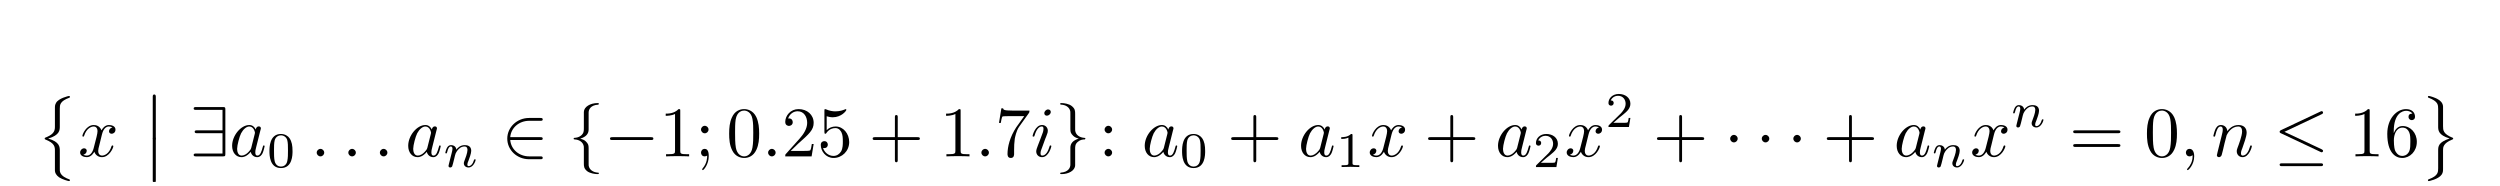
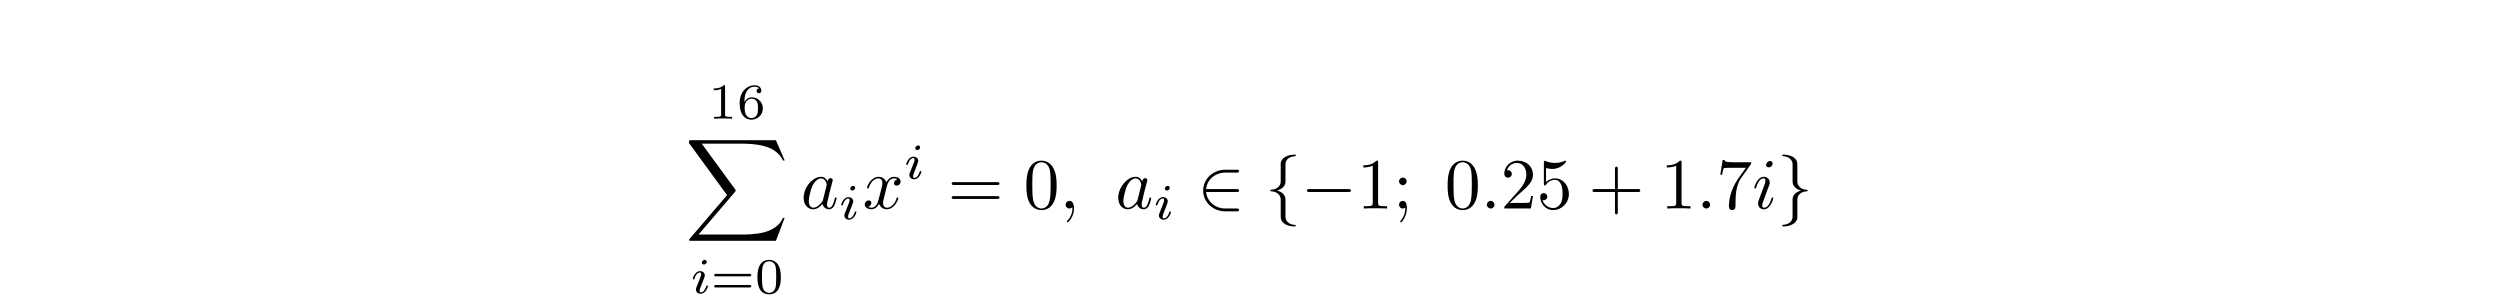
- <svg xmlns="http://www.w3.org/2000/svg" xmlns:xlink="http://www.w3.org/1999/xlink" width="343.711pt" height="25.504pt" viewBox="0 0 343.711 25.504">
+ <svg xmlns="http://www.w3.org/2000/svg" xmlns:xlink="http://www.w3.org/1999/xlink" width="343.711pt" height="41.654pt" viewBox="0 0 343.711 41.654">
  <defs>
    <g>
      <g id="glyph-0-0">
-         <path d="M 2.516 3.891 C 2.516 4.578 2.172 4.953 1.188 5.344 C 1.141 5.359 1.109 5.406 1.109 5.453 C 1.109 5.531 1.125 5.562 1.203 5.594 C 2.516 6.109 2.516 6.625 2.516 7.172 L 2.516 9.875 C 2.516 10.141 2.672 10.5 3.094 10.797 C 3.578 11.109 4.359 11.312 4.453 11.312 C 4.547 11.312 4.578 11.281 4.578 11.188 C 4.578 11.109 4.562 11.094 4.422 11.047 C 4.125 10.938 3.375 10.641 3.219 10.047 C 3.188 9.922 3.188 9.906 3.188 9.547 L 3.188 7.156 C 3.188 6.641 3.188 5.922 1.594 5.469 C 3.188 4.984 3.188 4.312 3.188 3.766 L 3.188 1.375 C 3.188 0.844 3.188 0.328 4.516 -0.156 C 4.578 -0.172 4.578 -0.25 4.578 -0.266 C 4.578 -0.359 4.547 -0.391 4.453 -0.391 C 4.391 -0.391 3.016 -0.078 2.672 0.562 C 2.516 0.859 2.516 0.953 2.516 1.375 Z M 2.516 3.891 " />
+         <path d="M 2.312 -4.406 C 2.312 -4.594 2.312 -4.594 2.109 -4.594 C 1.672 -4.156 1.031 -4.156 0.75 -4.156 L 0.75 -3.906 C 0.922 -3.906 1.375 -3.906 1.766 -4.094 L 1.766 -0.562 C 1.766 -0.344 1.766 -0.25 1.062 -0.25 L 0.797 -0.25 L 0.797 0 C 0.922 0 1.781 -0.031 2.031 -0.031 C 2.25 -0.031 3.125 0 3.281 0 L 3.281 -0.25 L 3.016 -0.25 C 2.312 -0.25 2.312 -0.344 2.312 -0.562 Z M 2.312 -4.406 " />
      </g>
      <g id="glyph-0-1">
-         <path d="M 1.422 5.703 C 1.422 5.859 1.422 6.062 1.625 6.062 C 1.844 6.062 1.844 5.875 1.844 5.703 L 1.844 0.156 C 1.844 0 1.844 -0.203 1.625 -0.203 C 1.422 -0.203 1.422 -0.016 1.422 0.156 Z M 1.422 5.703 " />
+         <path d="M 1.031 -2.266 C 1.031 -2.828 1.094 -3.344 1.344 -3.766 C 1.578 -4.141 1.953 -4.391 2.406 -4.391 C 2.609 -4.391 2.891 -4.344 3.031 -4.156 C 2.859 -4.141 2.703 -4.016 2.703 -3.828 C 2.703 -3.641 2.828 -3.5 3.031 -3.5 C 3.234 -3.5 3.359 -3.641 3.359 -3.828 C 3.359 -4.234 3.078 -4.594 2.391 -4.594 C 1.391 -4.594 0.375 -3.688 0.375 -2.188 C 0.375 -0.406 1.219 0.141 1.984 0.141 C 2.828 0.141 3.562 -0.5 3.562 -1.406 C 3.562 -2.297 2.859 -2.938 2.047 -2.938 C 1.5 -2.938 1.188 -2.578 1.031 -2.266 Z M 1.984 -0.078 C 1.641 -0.078 1.359 -0.281 1.219 -0.594 C 1.109 -0.797 1.062 -1.141 1.062 -1.562 C 1.062 -2.234 1.453 -2.75 2.016 -2.75 C 2.328 -2.75 2.547 -2.625 2.719 -2.375 C 2.891 -2.109 2.891 -1.812 2.891 -1.406 C 2.891 -1.016 2.891 -0.734 2.703 -0.453 C 2.547 -0.219 2.312 -0.078 1.984 -0.078 Z M 1.984 -0.078 " />
      </g>
      <g id="glyph-0-2">
-         <path d="M 3.188 7.031 C 3.188 6.703 3.188 6.109 4.438 5.609 C 4.562 5.562 4.578 5.562 4.578 5.453 C 4.578 5.438 4.578 5.375 4.516 5.359 C 3.188 4.828 3.188 4.312 3.188 3.75 L 3.188 1.062 C 3.172 0.531 2.734 0.219 2.578 0.125 C 2.156 -0.172 1.344 -0.391 1.234 -0.391 C 1.141 -0.391 1.109 -0.344 1.109 -0.266 C 1.109 -0.172 1.156 -0.156 1.219 -0.141 C 2.516 0.359 2.516 0.844 2.516 1.391 L 2.516 3.781 C 2.516 4.312 2.516 4.984 4.094 5.453 C 2.516 5.984 2.516 6.547 2.516 7.156 L 2.516 9.547 C 2.516 10.062 2.516 10.578 1.266 11.047 C 1.141 11.094 1.109 11.109 1.109 11.188 C 1.109 11.266 1.141 11.312 1.234 11.312 C 1.234 11.312 2.531 11.078 2.984 10.438 C 3.188 10.141 3.188 9.938 3.188 9.562 Z M 3.188 7.031 " />
+         <path d="M 5.312 -2.328 C 5.422 -2.328 5.578 -2.328 5.578 -2.5 C 5.578 -2.672 5.406 -2.672 5.328 -2.672 L 0.734 -2.672 C 0.656 -2.672 0.484 -2.672 0.484 -2.5 C 0.484 -2.328 0.641 -2.328 0.75 -2.328 Z M 5.328 -0.797 C 5.406 -0.797 5.578 -0.797 5.578 -0.969 C 5.578 -1.141 5.422 -1.141 5.312 -1.141 L 0.75 -1.141 C 0.641 -1.141 0.484 -1.141 0.484 -0.969 C 0.484 -0.797 0.656 -0.797 0.734 -0.797 Z M 5.328 -0.797 " />
+       </g>
+       <g id="glyph-0-3">
+         <path d="M 3.578 -2.203 C 3.578 -2.969 3.484 -3.516 3.156 -4 C 2.953 -4.312 2.516 -4.594 1.969 -4.594 C 0.359 -4.594 0.359 -2.703 0.359 -2.203 C 0.359 -1.703 0.359 0.141 1.969 0.141 C 3.578 0.141 3.578 -1.703 3.578 -2.203 Z M 1.969 -0.062 C 1.641 -0.062 1.219 -0.25 1.094 -0.812 C 0.984 -1.219 0.984 -1.781 0.984 -2.297 C 0.984 -2.797 0.984 -3.328 1.094 -3.703 C 1.234 -4.25 1.688 -4.406 1.969 -4.406 C 2.344 -4.406 2.703 -4.172 2.828 -3.766 C 2.938 -3.406 2.938 -2.906 2.938 -2.297 C 2.938 -1.781 2.938 -1.281 2.859 -0.844 C 2.719 -0.203 2.25 -0.062 1.969 -0.062 Z M 1.969 -0.062 " />
      </g>
      <g id="glyph-1-0">
-         <path d="M 3.266 -2.953 C 3.328 -3.203 3.547 -4.109 4.234 -4.109 C 4.281 -4.109 4.516 -4.109 4.719 -3.969 C 4.438 -3.922 4.25 -3.688 4.25 -3.453 C 4.25 -3.297 4.359 -3.109 4.625 -3.109 C 4.828 -3.109 5.141 -3.281 5.141 -3.672 C 5.141 -4.188 4.578 -4.312 4.234 -4.312 C 3.672 -4.312 3.328 -3.797 3.219 -3.578 C 2.969 -4.219 2.438 -4.312 2.156 -4.312 C 1.141 -4.312 0.594 -3.062 0.594 -2.812 C 0.594 -2.719 0.688 -2.719 0.703 -2.719 C 0.781 -2.719 0.812 -2.734 0.828 -2.828 C 1.156 -3.859 1.812 -4.109 2.141 -4.109 C 2.328 -4.109 2.672 -4.016 2.672 -3.453 C 2.672 -3.141 2.5 -2.484 2.141 -1.125 C 1.984 -0.516 1.641 -0.109 1.219 -0.109 C 1.156 -0.109 0.922 -0.109 0.719 -0.234 C 0.969 -0.281 1.188 -0.484 1.188 -0.766 C 1.188 -1.031 0.969 -1.109 0.828 -1.109 C 0.531 -1.109 0.281 -0.844 0.281 -0.531 C 0.281 -0.094 0.766 0.109 1.203 0.109 C 1.844 0.109 2.203 -0.578 2.234 -0.641 C 2.344 -0.281 2.703 0.109 3.281 0.109 C 4.281 0.109 4.844 -1.156 4.844 -1.391 C 4.844 -1.5 4.75 -1.5 4.734 -1.5 C 4.641 -1.5 4.625 -1.453 4.594 -1.391 C 4.281 -0.344 3.609 -0.109 3.297 -0.109 C 2.922 -0.109 2.766 -0.422 2.766 -0.75 C 2.766 -0.969 2.828 -1.188 2.938 -1.609 Z M 3.266 -2.953 " />
-       </g>
-       <g id="glyph-1-1">
-         <path d="M 3.641 -3.688 C 3.469 -4.047 3.188 -4.312 2.75 -4.312 C 1.609 -4.312 0.391 -2.875 0.391 -1.453 C 0.391 -0.531 0.922 0.109 1.688 0.109 C 1.891 0.109 2.375 0.062 2.953 -0.625 C 3.031 -0.219 3.375 0.109 3.844 0.109 C 4.188 0.109 4.422 -0.125 4.578 -0.438 C 4.734 -0.781 4.859 -1.375 4.859 -1.391 C 4.859 -1.5 4.781 -1.5 4.75 -1.5 C 4.656 -1.5 4.641 -1.453 4.609 -1.312 C 4.438 -0.688 4.266 -0.109 3.875 -0.109 C 3.609 -0.109 3.578 -0.359 3.578 -0.562 C 3.578 -0.766 3.594 -0.844 3.703 -1.281 C 3.812 -1.688 3.828 -1.781 3.922 -2.156 L 4.266 -3.531 C 4.344 -3.797 4.344 -3.812 4.344 -3.859 C 4.344 -4.031 4.219 -4.125 4.047 -4.125 C 3.812 -4.125 3.672 -3.906 3.641 -3.688 Z M 3.016 -1.156 C 2.953 -0.984 2.953 -0.969 2.812 -0.797 C 2.391 -0.266 1.984 -0.109 1.703 -0.109 C 1.219 -0.109 1.078 -0.641 1.078 -1.031 C 1.078 -1.516 1.391 -2.719 1.625 -3.172 C 1.922 -3.734 2.359 -4.109 2.75 -4.109 C 3.391 -4.109 3.531 -3.297 3.531 -3.25 C 3.531 -3.188 3.5 -3.125 3.5 -3.078 Z M 3.016 -1.156 " />
-       </g>
-       <g id="glyph-1-2">
-         <path d="M 1.875 -0.516 C 1.875 -0.797 1.641 -1.031 1.359 -1.031 C 1.078 -1.031 0.844 -0.797 0.844 -0.516 C 0.844 -0.234 1.078 0 1.359 0 C 1.641 0 1.875 -0.234 1.875 -0.516 Z M 1.875 -0.516 " />
-       </g>
-       <g id="glyph-1-3">
-         <path d="M 2.781 -6.109 C 2.781 -6.297 2.641 -6.453 2.406 -6.453 C 2.156 -6.453 1.891 -6.203 1.891 -5.938 C 1.891 -5.75 2.016 -5.594 2.25 -5.594 C 2.484 -5.594 2.781 -5.812 2.781 -6.109 Z M 2.031 -2.438 C 2.156 -2.719 2.156 -2.734 2.25 -3 C 2.328 -3.188 2.375 -3.328 2.375 -3.516 C 2.375 -3.953 2.062 -4.312 1.578 -4.312 C 0.656 -4.312 0.281 -2.906 0.281 -2.812 C 0.281 -2.719 0.375 -2.719 0.406 -2.719 C 0.5 -2.719 0.516 -2.734 0.562 -2.891 C 0.828 -3.812 1.219 -4.109 1.547 -4.109 C 1.625 -4.109 1.781 -4.109 1.781 -3.797 C 1.781 -3.578 1.719 -3.375 1.688 -3.281 C 1.609 -3.031 1.156 -1.891 1 -1.469 C 0.906 -1.219 0.781 -0.906 0.781 -0.688 C 0.781 -0.234 1.109 0.109 1.578 0.109 C 2.5 0.109 2.859 -1.312 2.859 -1.391 C 2.859 -1.5 2.781 -1.5 2.75 -1.5 C 2.641 -1.5 2.641 -1.469 2.594 -1.312 C 2.422 -0.703 2.094 -0.109 1.609 -0.109 C 1.438 -0.109 1.375 -0.203 1.375 -0.438 C 1.375 -0.672 1.422 -0.812 1.656 -1.406 Z M 2.031 -2.438 " />
-       </g>
-       <g id="glyph-1-4">
-         <path d="M 1.984 -0.016 C 1.984 -0.656 1.734 -1.031 1.359 -1.031 C 1.031 -1.031 0.844 -0.797 0.844 -0.516 C 0.844 -0.25 1.031 0 1.359 0 C 1.469 0 1.609 -0.047 1.703 -0.125 C 1.734 -0.141 1.734 -0.156 1.75 -0.156 C 1.766 -0.156 1.766 -0.141 1.766 -0.016 C 1.766 0.719 1.422 1.297 1.109 1.625 C 1 1.734 1 1.75 1 1.781 C 1 1.844 1.047 1.891 1.094 1.891 C 1.203 1.891 1.984 1.141 1.984 -0.016 Z M 1.984 -0.016 " />
-       </g>
-       <g id="glyph-1-5">
-         <path d="M 0.859 -0.578 C 0.828 -0.438 0.766 -0.203 0.766 -0.156 C 0.766 0.016 0.906 0.109 1.062 0.109 C 1.172 0.109 1.344 0.031 1.422 -0.172 C 1.422 -0.188 1.547 -0.641 1.609 -0.891 L 1.812 -1.766 C 1.875 -1.984 1.938 -2.203 1.984 -2.422 C 2.016 -2.594 2.094 -2.875 2.109 -2.906 C 2.25 -3.219 2.781 -4.109 3.703 -4.109 C 4.141 -4.109 4.234 -3.734 4.234 -3.422 C 4.234 -2.812 3.75 -1.562 3.594 -1.141 C 3.5 -0.922 3.5 -0.797 3.5 -0.688 C 3.5 -0.234 3.844 0.109 4.297 0.109 C 5.219 0.109 5.578 -1.312 5.578 -1.391 C 5.578 -1.5 5.484 -1.5 5.453 -1.5 C 5.359 -1.5 5.359 -1.469 5.312 -1.312 C 5.125 -0.656 4.797 -0.109 4.312 -0.109 C 4.156 -0.109 4.078 -0.203 4.078 -0.438 C 4.078 -0.672 4.172 -0.906 4.266 -1.125 C 4.438 -1.641 4.859 -2.719 4.859 -3.266 C 4.859 -3.922 4.438 -4.312 3.734 -4.312 C 2.859 -4.312 2.375 -3.688 2.203 -3.469 C 2.156 -4.016 1.766 -4.312 1.312 -4.312 C 0.859 -4.312 0.672 -3.938 0.578 -3.766 C 0.422 -3.422 0.281 -2.859 0.281 -2.812 C 0.281 -2.719 0.375 -2.719 0.406 -2.719 C 0.5 -2.719 0.516 -2.719 0.562 -2.938 C 0.734 -3.641 0.922 -4.109 1.281 -4.109 C 1.469 -4.109 1.578 -3.969 1.578 -3.656 C 1.578 -3.453 1.547 -3.344 1.422 -2.828 Z M 0.859 -0.578 " />
+         <path d="M 12.5 13.828 L 13.703 10.672 L 13.453 10.672 C 13.062 11.688 12.016 12.359 10.875 12.656 C 10.672 12.703 9.703 12.969 7.812 12.969 L 1.859 12.969 L 6.891 7.078 C 6.953 6.984 6.969 6.969 6.969 6.906 C 6.969 6.891 6.969 6.859 6.906 6.766 L 2.297 0.469 L 7.719 0.469 C 9.031 0.469 9.938 0.609 10.016 0.625 C 10.562 0.719 11.422 0.875 12.203 1.375 C 12.438 1.531 13.109 1.969 13.453 2.781 L 13.703 2.781 L 12.5 0 L 0.828 0 C 0.609 0 0.594 0.016 0.562 0.062 C 0.547 0.094 0.547 0.281 0.547 0.391 L 5.781 7.547 L 0.656 13.531 C 0.562 13.656 0.562 13.703 0.562 13.719 C 0.562 13.828 0.656 13.828 0.828 13.828 Z M 12.5 13.828 " />
      </g>
      <g id="glyph-2-0">
-         <path d="M 4.891 -6.422 C 4.891 -6.75 4.859 -6.781 4.547 -6.781 L 0.875 -6.781 C 0.719 -6.781 0.531 -6.781 0.531 -6.578 C 0.531 -6.391 0.719 -6.391 0.875 -6.391 L 4.5 -6.391 L 4.5 -3.578 L 1.016 -3.578 C 0.844 -3.578 0.672 -3.578 0.672 -3.391 C 0.672 -3.188 0.844 -3.188 1.016 -3.188 L 4.5 -3.188 L 4.5 -0.391 L 0.875 -0.391 C 0.719 -0.391 0.531 -0.391 0.531 -0.203 C 0.531 0 0.719 0 0.875 0 L 4.547 0 C 4.859 0 4.891 -0.031 4.891 -0.359 Z M 4.891 -6.422 " />
-       </g>
-       <g id="glyph-2-1">
-         <path d="M 5.359 -2.25 C 5.516 -2.25 5.688 -2.25 5.688 -2.438 C 5.688 -2.641 5.516 -2.641 5.359 -2.641 L 1.219 -2.641 C 1.328 -3.953 2.453 -4.891 3.828 -4.891 L 5.359 -4.891 C 5.516 -4.891 5.688 -4.891 5.688 -5.078 C 5.688 -5.281 5.516 -5.281 5.359 -5.281 L 3.812 -5.281 C 2.141 -5.281 0.812 -4 0.812 -2.438 C 0.812 -0.875 2.141 0.391 3.812 0.391 L 5.359 0.391 C 5.516 0.391 5.688 0.391 5.688 0.203 C 5.688 0 5.516 0 5.359 0 L 3.828 0 C 2.453 0 1.328 -0.938 1.219 -2.25 Z M 5.359 -2.25 " />
-       </g>
-       <g id="glyph-2-2">
-         <path d="M 2.766 -6.031 C 2.766 -6.422 3.016 -7.047 4.078 -7.109 C 4.125 -7.125 4.172 -7.156 4.172 -7.219 C 4.172 -7.328 4.094 -7.328 3.984 -7.328 C 3.016 -7.328 2.125 -6.828 2.109 -6.109 L 2.109 -3.875 C 2.109 -3.5 2.109 -3.188 1.719 -2.859 C 1.375 -2.578 1 -2.562 0.797 -2.547 C 0.75 -2.547 0.703 -2.5 0.703 -2.438 C 0.703 -2.344 0.766 -2.344 0.859 -2.328 C 1.5 -2.297 1.969 -1.938 2.078 -1.469 C 2.109 -1.359 2.109 -1.344 2.109 -0.984 L 2.109 0.953 C 2.109 1.359 2.109 1.672 2.578 2.047 C 2.953 2.328 3.609 2.438 3.984 2.438 C 4.094 2.438 4.172 2.438 4.172 2.328 C 4.172 2.234 4.109 2.234 4.016 2.234 C 3.406 2.188 2.922 1.875 2.797 1.375 C 2.766 1.297 2.766 1.266 2.766 0.922 L 2.766 -1.141 C 2.766 -1.578 2.688 -1.75 2.375 -2.062 C 2.172 -2.266 1.891 -2.359 1.609 -2.438 C 2.406 -2.672 2.766 -3.109 2.766 -3.688 Z M 2.766 -6.031 " />
-       </g>
-       <g id="glyph-2-3">
-         <path d="M 6.438 -2.25 C 6.609 -2.25 6.781 -2.25 6.781 -2.438 C 6.781 -2.641 6.609 -2.641 6.438 -2.641 L 1.156 -2.641 C 0.984 -2.641 0.812 -2.641 0.812 -2.438 C 0.812 -2.25 0.984 -2.25 1.156 -2.25 Z M 6.438 -2.25 " />
-       </g>
-       <g id="glyph-2-4">
-         <path d="M 2.109 1.141 C 2.109 1.531 1.859 2.156 0.797 2.234 C 0.75 2.234 0.703 2.281 0.703 2.328 C 0.703 2.438 0.812 2.438 0.906 2.438 C 1.844 2.438 2.75 1.969 2.766 1.219 L 2.766 -1 C 2.766 -1.391 2.766 -1.703 3.156 -2.016 C 3.5 -2.312 3.875 -2.328 4.078 -2.328 C 4.125 -2.344 4.172 -2.391 4.172 -2.438 C 4.172 -2.547 4.109 -2.547 4.016 -2.547 C 3.375 -2.594 2.906 -2.938 2.797 -3.422 C 2.766 -3.531 2.766 -3.547 2.766 -3.891 L 2.766 -5.828 C 2.766 -6.234 2.766 -6.547 2.297 -6.922 C 1.906 -7.234 1.234 -7.328 0.906 -7.328 C 0.812 -7.328 0.703 -7.328 0.703 -7.219 C 0.703 -7.125 0.766 -7.125 0.859 -7.109 C 1.469 -7.078 1.953 -6.766 2.078 -6.266 C 2.109 -6.172 2.109 -6.156 2.109 -5.797 L 2.109 -3.75 C 2.109 -3.297 2.188 -3.141 2.5 -2.828 C 2.703 -2.625 2.984 -2.516 3.266 -2.438 C 2.469 -2.219 2.109 -1.766 2.109 -1.203 Z M 2.109 1.141 " />
-       </g>
-       <g id="glyph-2-5">
-         <path d="M 1.875 -2.438 C 1.875 -2.719 1.641 -2.953 1.359 -2.953 C 1.078 -2.953 0.844 -2.719 0.844 -2.438 C 0.844 -2.156 1.078 -1.922 1.359 -1.922 C 1.641 -1.922 1.875 -2.156 1.875 -2.438 Z M 1.875 -2.438 " />
-       </g>
-       <g id="glyph-2-6">
-         <path d="M 6.594 -5.797 C 6.703 -5.844 6.781 -5.906 6.781 -6.016 C 6.781 -6.125 6.703 -6.219 6.578 -6.219 C 6.531 -6.219 6.453 -6.172 6.406 -6.156 L 1 -3.609 C 0.844 -3.531 0.812 -3.453 0.812 -3.375 C 0.812 -3.297 0.875 -3.219 1 -3.172 L 6.406 -0.625 C 6.531 -0.562 6.547 -0.562 6.578 -0.562 C 6.688 -0.562 6.781 -0.641 6.781 -0.75 C 6.781 -0.844 6.734 -0.906 6.578 -0.984 L 1.469 -3.375 Z M 6.438 1.344 C 6.609 1.344 6.781 1.344 6.781 1.141 C 6.781 0.953 6.578 0.953 6.422 0.953 L 1.156 0.953 C 1.016 0.953 0.812 0.953 0.812 1.141 C 0.812 1.344 0.984 1.344 1.156 1.344 Z M 6.438 1.344 " />
+         <path d="M 2.25 -4.328 C 2.25 -4.438 2.156 -4.594 1.969 -4.594 C 1.781 -4.594 1.578 -4.406 1.578 -4.203 C 1.578 -4.094 1.672 -3.953 1.859 -3.953 C 2.062 -3.953 2.25 -4.141 2.25 -4.328 Z M 0.828 -0.812 C 0.797 -0.719 0.766 -0.641 0.766 -0.516 C 0.766 -0.188 1.047 0.062 1.422 0.062 C 2.125 0.062 2.422 -0.891 2.422 -0.984 C 2.422 -1.078 2.328 -1.078 2.312 -1.078 C 2.219 -1.078 2.203 -1.031 2.188 -0.969 C 2.016 -0.406 1.719 -0.125 1.453 -0.125 C 1.312 -0.125 1.281 -0.219 1.281 -0.359 C 1.281 -0.531 1.328 -0.656 1.391 -0.812 C 1.453 -1 1.531 -1.188 1.609 -1.359 C 1.672 -1.531 1.922 -2.156 1.938 -2.25 C 1.969 -2.312 1.984 -2.391 1.984 -2.469 C 1.984 -2.797 1.703 -3.047 1.328 -3.047 C 0.641 -3.047 0.328 -2.109 0.328 -2 C 0.328 -1.906 0.422 -1.906 0.438 -1.906 C 0.547 -1.906 0.547 -1.938 0.562 -2.016 C 0.75 -2.609 1.047 -2.859 1.312 -2.859 C 1.422 -2.859 1.484 -2.797 1.484 -2.609 C 1.484 -2.453 1.438 -2.359 1.266 -1.922 Z M 0.828 -0.812 " />
      </g>
      <g id="glyph-3-0">
-         <path d="M 3.531 -2.188 C 3.531 -2.938 3.438 -3.484 3.125 -3.953 C 2.922 -4.266 2.484 -4.547 1.938 -4.547 C 0.359 -4.547 0.359 -2.672 0.359 -2.188 C 0.359 -1.688 0.359 0.141 1.938 0.141 C 3.531 0.141 3.531 -1.688 3.531 -2.188 Z M 1.938 -0.062 C 1.625 -0.062 1.219 -0.234 1.078 -0.797 C 0.984 -1.203 0.984 -1.766 0.984 -2.266 C 0.984 -2.766 0.984 -3.297 1.078 -3.672 C 1.219 -4.203 1.656 -4.359 1.938 -4.359 C 2.312 -4.359 2.672 -4.125 2.797 -3.734 C 2.906 -3.359 2.906 -2.875 2.906 -2.266 C 2.906 -1.766 2.906 -1.266 2.812 -0.828 C 2.688 -0.203 2.219 -0.062 1.938 -0.062 Z M 1.938 -0.062 " />
+         <path d="M 3.688 -3.734 C 3.5 -4.094 3.219 -4.359 2.781 -4.359 C 1.625 -4.359 0.391 -2.906 0.391 -1.469 C 0.391 -0.547 0.938 0.109 1.703 0.109 C 1.906 0.109 2.406 0.062 2.984 -0.625 C 3.078 -0.219 3.422 0.109 3.891 0.109 C 4.234 0.109 4.469 -0.125 4.625 -0.438 C 4.797 -0.797 4.922 -1.391 4.922 -1.406 C 4.922 -1.516 4.828 -1.516 4.797 -1.516 C 4.703 -1.516 4.688 -1.469 4.656 -1.328 C 4.5 -0.688 4.312 -0.109 3.906 -0.109 C 3.641 -0.109 3.609 -0.359 3.609 -0.562 C 3.609 -0.781 3.641 -0.859 3.75 -1.297 C 3.844 -1.703 3.875 -1.812 3.953 -2.188 L 4.312 -3.562 C 4.391 -3.844 4.391 -3.859 4.391 -3.906 C 4.391 -4.062 4.266 -4.172 4.094 -4.172 C 3.859 -4.172 3.719 -3.953 3.688 -3.734 Z M 3.047 -1.172 C 2.984 -1 2.984 -0.984 2.844 -0.812 C 2.406 -0.266 2 -0.109 1.734 -0.109 C 1.234 -0.109 1.094 -0.656 1.094 -1.031 C 1.094 -1.531 1.406 -2.75 1.641 -3.203 C 1.953 -3.781 2.391 -4.141 2.781 -4.141 C 3.422 -4.141 3.562 -3.344 3.562 -3.281 C 3.562 -3.219 3.547 -3.156 3.531 -3.109 Z M 3.047 -1.172 " />
      </g>
      <g id="glyph-3-1">
-         <path d="M 2.297 -4.359 C 2.297 -4.531 2.281 -4.547 2.094 -4.547 C 1.656 -4.109 1.031 -4.109 0.75 -4.109 L 0.75 -3.859 C 0.906 -3.859 1.359 -3.859 1.734 -4.047 L 1.734 -0.562 C 1.734 -0.328 1.734 -0.25 1.047 -0.25 L 0.797 -0.25 L 0.797 0 C 0.922 0 1.766 -0.031 2.016 -0.031 C 2.219 -0.031 3.094 0 3.234 0 L 3.234 -0.25 L 2.984 -0.25 C 2.297 -0.25 2.297 -0.328 2.297 -0.562 Z M 2.297 -4.359 " />
+         <path d="M 3.297 -2.984 C 3.359 -3.234 3.578 -4.141 4.281 -4.141 C 4.328 -4.141 4.562 -4.141 4.766 -4.016 C 4.5 -3.969 4.297 -3.719 4.297 -3.484 C 4.297 -3.328 4.406 -3.141 4.672 -3.141 C 4.891 -3.141 5.203 -3.312 5.203 -3.719 C 5.203 -4.219 4.625 -4.359 4.281 -4.359 C 3.719 -4.359 3.375 -3.844 3.25 -3.609 C 3 -4.266 2.469 -4.359 2.188 -4.359 C 1.156 -4.359 0.594 -3.094 0.594 -2.844 C 0.594 -2.75 0.688 -2.75 0.719 -2.75 C 0.797 -2.75 0.812 -2.766 0.844 -2.859 C 1.172 -3.906 1.828 -4.141 2.156 -4.141 C 2.344 -4.141 2.703 -4.062 2.703 -3.484 C 2.703 -3.188 2.531 -2.516 2.156 -1.141 C 2 -0.516 1.656 -0.109 1.219 -0.109 C 1.172 -0.109 0.938 -0.109 0.734 -0.234 C 0.984 -0.281 1.188 -0.5 1.188 -0.766 C 1.188 -1.031 0.984 -1.109 0.828 -1.109 C 0.531 -1.109 0.281 -0.859 0.281 -0.547 C 0.281 -0.094 0.781 0.109 1.219 0.109 C 1.859 0.109 2.219 -0.578 2.25 -0.641 C 2.375 -0.281 2.719 0.109 3.312 0.109 C 4.328 0.109 4.891 -1.172 4.891 -1.406 C 4.891 -1.516 4.812 -1.516 4.781 -1.516 C 4.688 -1.516 4.672 -1.469 4.656 -1.406 C 4.328 -0.344 3.656 -0.109 3.344 -0.109 C 2.953 -0.109 2.797 -0.422 2.797 -0.766 C 2.797 -0.984 2.859 -1.188 2.969 -1.625 Z M 3.297 -2.984 " />
      </g>
      <g id="glyph-3-2">
-         <path d="M 3.453 -1.25 L 3.219 -1.25 C 3.203 -1.094 3.141 -0.688 3.047 -0.625 C 2.984 -0.578 2.469 -0.578 2.375 -0.578 L 1.109 -0.578 C 1.828 -1.219 2.062 -1.406 2.484 -1.734 C 2.984 -2.141 3.453 -2.562 3.453 -3.203 C 3.453 -4.031 2.734 -4.547 1.859 -4.547 C 1 -4.547 0.438 -3.953 0.438 -3.312 C 0.438 -2.969 0.719 -2.938 0.797 -2.938 C 0.953 -2.938 1.156 -3.047 1.156 -3.297 C 1.156 -3.422 1.109 -3.656 0.75 -3.656 C 0.969 -4.141 1.438 -4.297 1.75 -4.297 C 2.438 -4.297 2.797 -3.766 2.797 -3.203 C 2.797 -2.609 2.375 -2.141 2.156 -1.891 L 0.5 -0.266 C 0.438 -0.203 0.438 -0.188 0.438 0 L 3.25 0 Z M 3.453 -1.25 " />
+         <path d="M 2 -0.016 C 2 -0.656 1.75 -1.047 1.375 -1.047 C 1.047 -1.047 0.844 -0.797 0.844 -0.516 C 0.844 -0.25 1.047 0 1.375 0 C 1.484 0 1.625 -0.047 1.719 -0.125 C 1.75 -0.141 1.75 -0.156 1.766 -0.156 C 1.781 -0.156 1.781 -0.141 1.781 -0.016 C 1.781 0.719 1.438 1.312 1.109 1.641 C 1 1.75 1 1.766 1 1.797 C 1 1.859 1.062 1.906 1.109 1.906 C 1.219 1.906 2 1.141 2 -0.016 Z M 2 -0.016 " />
+       </g>
+       <g id="glyph-3-3">
+         <path d="M 1.891 -0.516 C 1.891 -0.812 1.656 -1.047 1.375 -1.047 C 1.094 -1.047 0.844 -0.812 0.844 -0.516 C 0.844 -0.234 1.094 0 1.375 0 C 1.656 0 1.891 -0.234 1.891 -0.516 Z M 1.891 -0.516 " />
+       </g>
+       <g id="glyph-3-4">
+         <path d="M 2.797 -6.172 C 2.797 -6.375 2.672 -6.531 2.438 -6.531 C 2.172 -6.531 1.906 -6.266 1.906 -6 C 1.906 -5.812 2.047 -5.656 2.281 -5.656 C 2.516 -5.656 2.797 -5.875 2.797 -6.172 Z M 2.047 -2.453 C 2.172 -2.75 2.172 -2.766 2.266 -3.031 C 2.344 -3.234 2.406 -3.375 2.406 -3.562 C 2.406 -4 2.078 -4.359 1.594 -4.359 C 0.656 -4.359 0.281 -2.938 0.281 -2.844 C 0.281 -2.75 0.391 -2.75 0.406 -2.75 C 0.5 -2.75 0.516 -2.766 0.562 -2.922 C 0.828 -3.844 1.219 -4.141 1.562 -4.141 C 1.641 -4.141 1.812 -4.141 1.812 -3.828 C 1.812 -3.625 1.734 -3.422 1.703 -3.312 C 1.625 -3.062 1.172 -1.922 1.016 -1.484 C 0.922 -1.234 0.797 -0.906 0.797 -0.703 C 0.797 -0.234 1.125 0.109 1.594 0.109 C 2.531 0.109 2.891 -1.328 2.891 -1.406 C 2.891 -1.516 2.797 -1.516 2.781 -1.516 C 2.672 -1.516 2.672 -1.484 2.625 -1.328 C 2.453 -0.719 2.125 -0.109 1.625 -0.109 C 1.453 -0.109 1.375 -0.203 1.375 -0.438 C 1.375 -0.688 1.438 -0.812 1.672 -1.422 Z M 2.047 -2.453 " />
      </g>
      <g id="glyph-4-0">
-         <path d="M 0.828 -0.438 C 0.812 -0.344 0.766 -0.172 0.766 -0.156 C 0.766 0 0.891 0.062 1 0.062 C 1.125 0.062 1.234 -0.016 1.266 -0.078 C 1.297 -0.141 1.359 -0.359 1.391 -0.5 C 1.422 -0.641 1.5 -0.953 1.547 -1.125 C 1.578 -1.266 1.625 -1.422 1.656 -1.578 C 1.734 -1.859 1.75 -1.922 1.938 -2.203 C 2.141 -2.469 2.453 -2.828 2.969 -2.828 C 3.359 -2.828 3.375 -2.484 3.375 -2.344 C 3.375 -1.938 3.078 -1.172 2.969 -0.891 C 2.891 -0.703 2.875 -0.641 2.875 -0.516 C 2.875 -0.156 3.172 0.062 3.516 0.062 C 4.203 0.062 4.5 -0.875 4.5 -0.984 C 4.5 -1.062 4.422 -1.062 4.391 -1.062 C 4.297 -1.062 4.297 -1.031 4.266 -0.953 C 4.109 -0.406 3.812 -0.125 3.531 -0.125 C 3.391 -0.125 3.359 -0.219 3.359 -0.359 C 3.359 -0.516 3.406 -0.609 3.531 -0.922 C 3.609 -1.125 3.891 -1.859 3.891 -2.234 C 3.891 -2.906 3.359 -3.016 3 -3.016 C 2.422 -3.016 2.047 -2.672 1.844 -2.391 C 1.797 -2.875 1.391 -3.016 1.109 -3.016 C 0.812 -3.016 0.656 -2.812 0.562 -2.656 C 0.422 -2.391 0.328 -2 0.328 -1.969 C 0.328 -1.875 0.422 -1.875 0.438 -1.875 C 0.531 -1.875 0.547 -1.906 0.594 -2.094 C 0.688 -2.484 0.828 -2.828 1.094 -2.828 C 1.266 -2.828 1.312 -2.672 1.312 -2.484 C 1.312 -2.359 1.25 -2.109 1.203 -1.922 C 1.156 -1.734 1.094 -1.453 1.047 -1.312 Z M 0.828 -0.438 " />
+         <path d="M 6.781 -3.234 C 6.938 -3.234 7.125 -3.234 7.125 -3.422 C 7.125 -3.625 6.938 -3.625 6.797 -3.625 L 0.875 -3.625 C 0.734 -3.625 0.547 -3.625 0.547 -3.422 C 0.547 -3.234 0.734 -3.234 0.891 -3.234 Z M 6.797 -1.312 C 6.938 -1.312 7.125 -1.312 7.125 -1.516 C 7.125 -1.703 6.938 -1.703 6.781 -1.703 L 0.891 -1.703 C 0.734 -1.703 0.547 -1.703 0.547 -1.516 C 0.547 -1.312 0.734 -1.312 0.875 -1.312 Z M 6.797 -1.312 " />
+       </g>
+       <g id="glyph-4-1">
+         <path d="M 4.547 -3.156 C 4.547 -3.953 4.5 -4.734 4.141 -5.469 C 3.688 -6.422 2.891 -6.578 2.469 -6.578 C 1.875 -6.578 1.156 -6.312 0.75 -5.406 C 0.438 -4.719 0.391 -3.953 0.391 -3.156 C 0.391 -2.422 0.422 -1.531 0.828 -0.781 C 1.25 0.016 1.969 0.219 2.453 0.219 C 2.984 0.219 3.75 0.016 4.172 -0.922 C 4.5 -1.609 4.547 -2.375 4.547 -3.156 Z M 2.453 0 C 2.078 0 1.484 -0.25 1.312 -1.188 C 1.203 -1.781 1.203 -2.703 1.203 -3.281 C 1.203 -3.906 1.203 -4.562 1.281 -5.094 C 1.469 -6.266 2.219 -6.359 2.453 -6.359 C 2.781 -6.359 3.438 -6.188 3.625 -5.203 C 3.719 -4.656 3.719 -3.906 3.719 -3.281 C 3.719 -2.531 3.719 -1.859 3.609 -1.234 C 3.469 -0.297 2.906 0 2.453 0 Z M 2.453 0 " />
+       </g>
+       <g id="glyph-4-2">
+         <path d="M 2.906 -6.312 C 2.906 -6.562 2.906 -6.578 2.672 -6.578 C 2.062 -5.938 1.188 -5.938 0.875 -5.938 L 0.875 -5.641 C 1.078 -5.641 1.656 -5.641 2.172 -5.891 L 2.172 -0.781 C 2.172 -0.422 2.141 -0.312 1.25 -0.312 L 0.938 -0.312 L 0.938 0 C 1.281 -0.031 2.141 -0.031 2.531 -0.031 C 2.938 -0.031 3.797 -0.031 4.141 0 L 4.141 -0.312 L 3.828 -0.312 C 2.938 -0.312 2.906 -0.422 2.906 -0.781 Z M 2.906 -6.312 " />
+       </g>
+       <g id="glyph-4-3">
+         <path d="M 1.891 -3.734 C 1.891 -4.016 1.656 -4.25 1.375 -4.25 C 1.094 -4.25 0.844 -4.016 0.844 -3.734 C 0.844 -3.453 1.094 -3.203 1.375 -3.203 C 1.656 -3.203 1.891 -3.453 1.891 -3.734 Z M 1.703 -0.109 C 1.703 0.172 1.703 0.938 1.078 1.672 C 1 1.75 1 1.766 1 1.797 C 1 1.859 1.062 1.906 1.109 1.906 C 1.219 1.906 1.922 1.109 1.922 -0.031 C 1.922 -0.312 1.906 -1.047 1.375 -1.047 C 1.031 -1.047 0.844 -0.781 0.844 -0.516 C 0.844 -0.266 1.016 0 1.375 0 C 1.422 0 1.438 0 1.453 -0.016 C 1.516 -0.016 1.625 -0.047 1.703 -0.109 Z M 1.703 -0.109 " />
+       </g>
+       <g id="glyph-4-4">
+         <path d="M 1.25 -0.766 L 2.297 -1.781 C 3.844 -3.141 4.438 -3.672 4.438 -4.656 C 4.438 -5.781 3.547 -6.578 2.344 -6.578 C 1.219 -6.578 0.5 -5.672 0.5 -4.797 C 0.5 -4.234 0.984 -4.234 1.016 -4.234 C 1.188 -4.234 1.531 -4.359 1.531 -4.766 C 1.531 -5.016 1.359 -5.266 1 -5.266 C 0.922 -5.266 0.906 -5.266 0.875 -5.266 C 1.109 -5.906 1.641 -6.266 2.219 -6.266 C 3.109 -6.266 3.531 -5.469 3.531 -4.656 C 3.531 -3.875 3.047 -3.094 2.5 -2.484 L 0.609 -0.359 C 0.5 -0.25 0.5 -0.234 0.5 0 L 4.156 0 L 4.438 -1.719 L 4.188 -1.719 C 4.141 -1.422 4.062 -0.984 3.969 -0.844 C 3.906 -0.766 3.25 -0.766 3.031 -0.766 Z M 1.25 -0.766 " />
+       </g>
+       <g id="glyph-4-5">
+         <path d="M 4.438 -1.984 C 4.438 -3.156 3.625 -4.141 2.562 -4.141 C 2.078 -4.141 1.656 -3.984 1.297 -3.641 L 1.297 -5.562 C 1.5 -5.516 1.828 -5.438 2.141 -5.438 C 3.359 -5.438 4.047 -6.344 4.047 -6.469 C 4.047 -6.531 4.016 -6.578 3.953 -6.578 C 3.938 -6.578 3.922 -6.578 3.875 -6.547 C 3.672 -6.453 3.188 -6.266 2.531 -6.266 C 2.141 -6.266 1.672 -6.328 1.219 -6.531 C 1.141 -6.562 1.109 -6.562 1.094 -6.562 C 1 -6.562 1 -6.484 1 -6.328 L 1 -3.406 C 1 -3.234 1 -3.156 1.141 -3.156 C 1.203 -3.156 1.219 -3.188 1.266 -3.234 C 1.375 -3.391 1.734 -3.938 2.531 -3.938 C 3.047 -3.938 3.297 -3.469 3.375 -3.297 C 3.531 -2.938 3.562 -2.547 3.562 -2.047 C 3.562 -1.703 3.562 -1.109 3.312 -0.703 C 3.078 -0.312 2.719 -0.062 2.266 -0.062 C 1.547 -0.062 0.984 -0.578 0.812 -1.172 C 0.844 -1.156 0.875 -1.141 0.984 -1.141 C 1.297 -1.141 1.469 -1.391 1.469 -1.625 C 1.469 -1.859 1.297 -2.109 0.984 -2.109 C 0.844 -2.109 0.5 -2.047 0.5 -1.594 C 0.5 -0.734 1.172 0.219 2.281 0.219 C 3.422 0.219 4.438 -0.734 4.438 -1.984 Z M 4.438 -1.984 " />
+       </g>
+       <g id="glyph-4-6">
+         <path d="M 4.031 -2.266 L 6.797 -2.266 C 6.938 -2.266 7.125 -2.266 7.125 -2.469 C 7.125 -2.672 6.938 -2.672 6.797 -2.672 L 4.031 -2.672 L 4.031 -5.438 C 4.031 -5.562 4.031 -5.75 3.844 -5.75 C 3.641 -5.75 3.641 -5.562 3.641 -5.438 L 3.641 -2.672 L 0.875 -2.672 C 0.734 -2.672 0.547 -2.672 0.547 -2.469 C 0.547 -2.266 0.734 -2.266 0.875 -2.266 L 3.641 -2.266 L 3.641 0.5 C 3.641 0.625 3.641 0.812 3.844 0.812 C 4.031 0.812 4.031 0.625 4.031 0.5 Z M 4.031 -2.266 " />
+       </g>
+       <g id="glyph-4-7">
+         <path d="M 4.703 -6.016 C 4.797 -6.125 4.797 -6.156 4.797 -6.359 L 2.391 -6.359 C 1.188 -6.359 1.172 -6.484 1.125 -6.672 L 0.875 -6.672 L 0.547 -4.641 L 0.797 -4.641 C 0.828 -4.797 0.922 -5.422 1.047 -5.547 C 1.109 -5.594 1.891 -5.594 2.016 -5.594 L 4.062 -5.594 C 3.953 -5.438 3.172 -4.359 2.953 -4.031 C 2.062 -2.703 1.734 -1.328 1.734 -0.328 C 1.734 -0.234 1.734 0.219 2.188 0.219 C 2.641 0.219 2.641 -0.234 2.641 -0.328 L 2.641 -0.828 C 2.641 -1.375 2.672 -1.922 2.75 -2.453 C 2.797 -2.672 2.938 -3.531 3.375 -4.141 Z M 4.703 -6.016 " />
      </g>
      <g id="glyph-5-0">
-         <path d="M 2.875 -6.25 C 2.875 -6.484 2.875 -6.5 2.641 -6.5 C 2.047 -5.875 1.188 -5.875 0.875 -5.875 L 0.875 -5.578 C 1.062 -5.578 1.641 -5.578 2.156 -5.828 L 2.156 -0.766 C 2.156 -0.422 2.125 -0.297 1.234 -0.297 L 0.922 -0.297 L 0.922 0 C 1.266 -0.031 2.125 -0.031 2.516 -0.031 C 2.906 -0.031 3.75 -0.031 4.094 0 L 4.094 -0.297 L 3.781 -0.297 C 2.906 -0.297 2.875 -0.406 2.875 -0.766 Z M 2.875 -6.25 " />
+         <path d="M 5.406 -2.266 C 5.578 -2.266 5.75 -2.266 5.75 -2.469 C 5.75 -2.672 5.578 -2.672 5.406 -2.672 L 1.219 -2.672 C 1.344 -3.984 2.484 -4.938 3.875 -4.938 L 5.406 -4.938 C 5.578 -4.938 5.75 -4.938 5.75 -5.141 C 5.75 -5.328 5.578 -5.328 5.406 -5.328 L 3.844 -5.328 C 2.156 -5.328 0.812 -4.047 0.812 -2.469 C 0.812 -0.891 2.156 0.391 3.844 0.391 L 5.406 0.391 C 5.578 0.391 5.75 0.391 5.75 0.203 C 5.75 0 5.578 0 5.406 0 L 3.875 0 C 2.484 0 1.344 -0.953 1.219 -2.266 Z M 5.406 -2.266 " />
      </g>
      <g id="glyph-5-1">
-         <path d="M 1.875 -3.688 C 1.875 -3.969 1.641 -4.203 1.359 -4.203 C 1.078 -4.203 0.844 -3.969 0.844 -3.688 C 0.844 -3.406 1.078 -3.172 1.359 -3.172 C 1.641 -3.172 1.875 -3.406 1.875 -3.688 Z M 1.688 -0.109 C 1.688 0.172 1.688 0.922 1.062 1.656 C 1 1.734 1 1.75 1 1.781 C 1 1.844 1.047 1.891 1.094 1.891 C 1.203 1.891 1.906 1.109 1.906 -0.031 C 1.906 -0.312 1.891 -1.031 1.359 -1.031 C 1.016 -1.031 0.844 -0.766 0.844 -0.516 C 0.844 -0.266 1 0 1.359 0 C 1.406 0 1.422 0 1.438 -0.016 C 1.5 -0.016 1.609 -0.047 1.688 -0.109 Z M 1.688 -0.109 " />
+         <path d="M 2.797 -6.094 C 2.797 -6.484 3.047 -7.125 4.125 -7.188 C 4.172 -7.203 4.219 -7.234 4.219 -7.297 C 4.219 -7.406 4.141 -7.406 4.031 -7.406 C 3.047 -7.406 2.141 -6.906 2.141 -6.172 L 2.141 -3.922 C 2.141 -3.531 2.141 -3.219 1.734 -2.891 C 1.391 -2.609 1.016 -2.594 0.797 -2.578 C 0.75 -2.562 0.719 -2.531 0.719 -2.469 C 0.719 -2.375 0.766 -2.375 0.875 -2.359 C 1.516 -2.328 2 -1.969 2.109 -1.484 C 2.141 -1.375 2.141 -1.359 2.141 -1 L 2.141 0.953 C 2.141 1.375 2.141 1.688 2.609 2.062 C 2.984 2.359 3.641 2.469 4.031 2.469 C 4.141 2.469 4.219 2.469 4.219 2.359 C 4.219 2.266 4.156 2.266 4.062 2.25 C 3.438 2.219 2.953 1.891 2.828 1.391 C 2.797 1.297 2.797 1.281 2.797 0.922 L 2.797 -1.141 C 2.797 -1.594 2.719 -1.766 2.406 -2.078 C 2.188 -2.297 1.906 -2.391 1.625 -2.469 C 2.438 -2.703 2.797 -3.156 2.797 -3.719 Z M 2.797 -6.094 " />
      </g>
      <g id="glyph-5-2">
-         <path d="M 4.5 -3.125 C 4.5 -3.906 4.438 -4.688 4.109 -5.406 C 3.656 -6.344 2.859 -6.5 2.438 -6.5 C 1.859 -6.5 1.141 -6.25 0.75 -5.344 C 0.438 -4.672 0.375 -3.906 0.375 -3.125 C 0.375 -2.391 0.422 -1.516 0.828 -0.766 C 1.234 0.016 1.953 0.219 2.438 0.219 C 2.953 0.219 3.703 0.016 4.125 -0.922 C 4.438 -1.594 4.5 -2.359 4.5 -3.125 Z M 2.438 0 C 2.047 0 1.469 -0.25 1.297 -1.188 C 1.188 -1.766 1.188 -2.672 1.188 -3.25 C 1.188 -3.875 1.188 -4.516 1.266 -5.047 C 1.453 -6.203 2.188 -6.297 2.438 -6.297 C 2.75 -6.297 3.406 -6.109 3.578 -5.141 C 3.688 -4.594 3.688 -3.859 3.688 -3.25 C 3.688 -2.516 3.688 -1.844 3.578 -1.219 C 3.422 -0.297 2.875 0 2.438 0 Z M 2.438 0 " />
+         <path d="M 6.5 -2.266 C 6.672 -2.266 6.859 -2.266 6.859 -2.469 C 6.859 -2.672 6.672 -2.672 6.5 -2.672 L 1.172 -2.672 C 1 -2.672 0.812 -2.672 0.812 -2.469 C 0.812 -2.266 1 -2.266 1.172 -2.266 Z M 6.5 -2.266 " />
      </g>
      <g id="glyph-5-3">
-         <path d="M 1.234 -0.75 L 2.281 -1.766 C 3.797 -3.109 4.391 -3.641 4.391 -4.609 C 4.391 -5.719 3.5 -6.5 2.312 -6.5 C 1.219 -6.5 0.484 -5.609 0.484 -4.734 C 0.484 -4.188 0.984 -4.188 1 -4.188 C 1.172 -4.188 1.516 -4.312 1.516 -4.703 C 1.516 -4.969 1.344 -5.219 1 -5.219 C 0.922 -5.219 0.906 -5.219 0.875 -5.203 C 1.094 -5.844 1.625 -6.203 2.188 -6.203 C 3.078 -6.203 3.5 -5.406 3.5 -4.609 C 3.5 -3.828 3.016 -3.062 2.469 -2.453 L 0.594 -0.359 C 0.484 -0.25 0.484 -0.234 0.484 0 L 4.109 0 L 4.391 -1.703 L 4.141 -1.703 C 4.094 -1.406 4.031 -0.984 3.922 -0.828 C 3.859 -0.75 3.219 -0.75 3 -0.75 Z M 1.234 -0.75 " />
-       </g>
-       <g id="glyph-5-4">
-         <path d="M 4.391 -1.969 C 4.391 -3.125 3.578 -4.109 2.531 -4.109 C 2.062 -4.109 1.641 -3.953 1.297 -3.609 L 1.297 -5.516 C 1.484 -5.453 1.812 -5.375 2.125 -5.375 C 3.328 -5.375 4 -6.266 4 -6.391 C 4 -6.453 3.969 -6.5 3.906 -6.5 C 3.891 -6.5 3.875 -6.5 3.828 -6.469 C 3.641 -6.391 3.156 -6.188 2.5 -6.188 C 2.109 -6.188 1.656 -6.266 1.203 -6.469 C 1.125 -6.5 1.109 -6.5 1.078 -6.5 C 0.984 -6.5 0.984 -6.422 0.984 -6.266 L 0.984 -3.375 C 0.984 -3.188 0.984 -3.109 1.125 -3.109 C 1.188 -3.109 1.219 -3.141 1.25 -3.203 C 1.359 -3.359 1.719 -3.891 2.516 -3.891 C 3.016 -3.891 3.266 -3.438 3.344 -3.266 C 3.5 -2.906 3.516 -2.516 3.516 -2.031 C 3.516 -1.688 3.516 -1.109 3.281 -0.688 C 3.047 -0.312 2.688 -0.062 2.234 -0.062 C 1.531 -0.062 0.969 -0.578 0.797 -1.156 C 0.828 -1.141 0.859 -1.141 0.969 -1.141 C 1.297 -1.141 1.453 -1.375 1.453 -1.609 C 1.453 -1.844 1.297 -2.094 0.969 -2.094 C 0.828 -2.094 0.484 -2.016 0.484 -1.578 C 0.484 -0.734 1.156 0.219 2.25 0.219 C 3.391 0.219 4.391 -0.719 4.391 -1.969 Z M 4.391 -1.969 " />
-       </g>
-       <g id="glyph-5-5">
-         <path d="M 4 -2.25 L 6.719 -2.25 C 6.859 -2.25 7.047 -2.25 7.047 -2.438 C 7.047 -2.641 6.859 -2.641 6.719 -2.641 L 4 -2.641 L 4 -5.375 C 4 -5.516 4 -5.688 3.797 -5.688 C 3.609 -5.688 3.609 -5.516 3.609 -5.375 L 3.609 -2.641 L 0.875 -2.641 C 0.734 -2.641 0.547 -2.641 0.547 -2.438 C 0.547 -2.25 0.734 -2.25 0.875 -2.25 L 3.609 -2.25 L 3.609 0.484 C 3.609 0.625 3.609 0.812 3.797 0.812 C 4 0.812 4 0.625 4 0.484 Z M 4 -2.25 " />
-       </g>
-       <g id="glyph-5-6">
-         <path d="M 4.656 -5.953 C 4.734 -6.062 4.734 -6.078 4.734 -6.297 L 2.359 -6.297 C 1.172 -6.297 1.156 -6.422 1.109 -6.609 L 0.875 -6.609 L 0.547 -4.594 L 0.797 -4.594 C 0.828 -4.75 0.906 -5.359 1.031 -5.484 C 1.109 -5.531 1.859 -5.531 2 -5.531 L 4.016 -5.531 C 3.906 -5.375 3.141 -4.312 2.922 -4 C 2.047 -2.672 1.719 -1.312 1.719 -0.328 C 1.719 -0.219 1.719 0.219 2.172 0.219 C 2.625 0.219 2.625 -0.219 2.625 -0.328 L 2.625 -0.828 C 2.625 -1.359 2.641 -1.891 2.719 -2.422 C 2.766 -2.641 2.906 -3.484 3.328 -4.094 Z M 4.656 -5.953 " />
-       </g>
-       <g id="glyph-5-7">
-         <path d="M 1.875 -3.688 C 1.875 -3.969 1.641 -4.203 1.359 -4.203 C 1.078 -4.203 0.844 -3.969 0.844 -3.688 C 0.844 -3.406 1.078 -3.172 1.359 -3.172 C 1.641 -3.172 1.875 -3.406 1.875 -3.688 Z M 1.875 -0.516 C 1.875 -0.797 1.641 -1.031 1.359 -1.031 C 1.078 -1.031 0.844 -0.797 0.844 -0.516 C 0.844 -0.234 1.078 0 1.359 0 C 1.641 0 1.875 -0.234 1.875 -0.516 Z M 1.875 -0.516 " />
-       </g>
-       <g id="glyph-5-8">
-         <path d="M 6.703 -3.188 C 6.859 -3.188 7.047 -3.188 7.047 -3.391 C 7.047 -3.578 6.859 -3.578 6.719 -3.578 L 0.875 -3.578 C 0.734 -3.578 0.547 -3.578 0.547 -3.391 C 0.547 -3.188 0.734 -3.188 0.875 -3.188 Z M 6.719 -1.297 C 6.859 -1.297 7.047 -1.297 7.047 -1.5 C 7.047 -1.688 6.859 -1.688 6.703 -1.688 L 0.875 -1.688 C 0.734 -1.688 0.547 -1.688 0.547 -1.5 C 0.547 -1.297 0.734 -1.297 0.875 -1.297 Z M 6.719 -1.297 " />
-       </g>
-       <g id="glyph-5-9">
-         <path d="M 1.297 -3.203 L 1.297 -3.438 C 1.297 -5.906 2.5 -6.266 3 -6.266 C 3.234 -6.266 3.641 -6.203 3.859 -5.875 C 3.719 -5.875 3.328 -5.875 3.328 -5.438 C 3.328 -5.125 3.562 -4.984 3.766 -4.984 C 3.922 -4.984 4.219 -5.062 4.219 -5.453 C 4.219 -6.031 3.797 -6.5 2.984 -6.5 C 1.734 -6.5 0.406 -5.25 0.406 -3.094 C 0.406 -0.484 1.547 0.219 2.453 0.219 C 3.531 0.219 4.469 -0.703 4.469 -2 C 4.469 -3.234 3.594 -4.172 2.516 -4.172 C 1.844 -4.172 1.484 -3.672 1.297 -3.203 Z M 2.453 -0.062 C 1.844 -0.062 1.547 -0.641 1.484 -0.797 C 1.312 -1.25 1.312 -2.031 1.312 -2.203 C 1.312 -2.969 1.625 -3.953 2.5 -3.953 C 2.656 -3.953 3.109 -3.953 3.406 -3.344 C 3.578 -2.984 3.578 -2.484 3.578 -2 C 3.578 -1.531 3.578 -1.047 3.422 -0.688 C 3.125 -0.109 2.672 -0.062 2.453 -0.062 Z M 2.453 -0.062 " />
+         <path d="M 2.141 1.156 C 2.141 1.547 1.875 2.188 0.797 2.25 C 0.75 2.266 0.719 2.297 0.719 2.359 C 0.719 2.469 0.812 2.469 0.906 2.469 C 1.859 2.469 2.781 1.984 2.797 1.234 L 2.797 -1.016 C 2.797 -1.406 2.797 -1.719 3.188 -2.047 C 3.531 -2.328 3.906 -2.344 4.125 -2.359 C 4.172 -2.375 4.219 -2.406 4.219 -2.469 C 4.219 -2.562 4.156 -2.562 4.062 -2.578 C 3.406 -2.609 2.938 -2.969 2.828 -3.453 C 2.797 -3.562 2.797 -3.578 2.797 -3.938 L 2.797 -5.891 C 2.797 -6.312 2.797 -6.625 2.328 -7 C 1.922 -7.312 1.25 -7.406 0.906 -7.406 C 0.812 -7.406 0.719 -7.406 0.719 -7.297 C 0.719 -7.203 0.766 -7.203 0.875 -7.188 C 1.484 -7.156 1.969 -6.828 2.109 -6.328 C 2.141 -6.234 2.141 -6.219 2.141 -5.859 L 2.141 -3.797 C 2.141 -3.344 2.219 -3.172 2.531 -2.859 C 2.734 -2.641 3.016 -2.547 3.297 -2.469 C 2.484 -2.234 2.141 -1.781 2.141 -1.219 Z M 2.141 1.156 " />
      </g>
    </g>
-     <clipPath id="clip-0">
-       <path clip-rule="nonzero" d="M 20 18 L 22 18 L 22 25.016 L 20 25.016 Z M 20 18 " />
-     </clipPath>
  </defs>
  <g fill="rgb(0%, 0%, 0%)" fill-opacity="1">
-     <use xlink:href="#glyph-0-0" x="5.034" y="13.584" />
+     <use xlink:href="#glyph-0-0" x="97.376" y="16.314" />
+     <use xlink:href="#glyph-0-1" x="101.315" y="16.314" />
  </g>
  <g fill="rgb(0%, 0%, 0%)" fill-opacity="1">
-     <use xlink:href="#glyph-1-0" x="10.735" y="21.499" />
+     <use xlink:href="#glyph-1-0" x="94.179" y="19.279" />
  </g>
  <g fill="rgb(0%, 0%, 0%)" fill-opacity="1">
-     <use xlink:href="#glyph-0-1" x="19.578" y="13.192" />
-   </g>
-   <g clip-path="url(#clip-0)">
-     <g fill="rgb(0%, 0%, 0%)" fill-opacity="1">
-       <use xlink:href="#glyph-0-1" x="19.578" y="19.056" />
-     </g>
+     <use xlink:href="#glyph-2-0" x="94.915" y="40.323" />
  </g>
  <g fill="rgb(0%, 0%, 0%)" fill-opacity="1">
-     <use xlink:href="#glyph-2-0" x="26.092" y="21.499" />
+     <use xlink:href="#glyph-0-2" x="97.71" y="40.323" />
+     <use xlink:href="#glyph-0-3" x="103.776" y="40.323" />
  </g>
  <g fill="rgb(0%, 0%, 0%)" fill-opacity="1">
-     <use xlink:href="#glyph-1-1" x="31.522" y="21.499" />
+     <use xlink:href="#glyph-3-0" x="110.097" y="28.665" />
  </g>
  <g fill="rgb(0%, 0%, 0%)" fill-opacity="1">
-     <use xlink:href="#glyph-3-0" x="36.687" y="22.965" />
+     <use xlink:href="#glyph-2-0" x="115.32" y="30.148" />
  </g>
  <g fill="rgb(0%, 0%, 0%)" fill-opacity="1">
-     <use xlink:href="#glyph-1-2" x="42.7" y="21.499" />
+     <use xlink:href="#glyph-3-1" x="118.61" y="28.665" />
  </g>
  <g fill="rgb(0%, 0%, 0%)" fill-opacity="1">
-     <use xlink:href="#glyph-1-2" x="47.047" y="21.499" />
+     <use xlink:href="#glyph-2-0" x="124.257" y="24.586" />
  </g>
  <g fill="rgb(0%, 0%, 0%)" fill-opacity="1">
-     <use xlink:href="#glyph-1-2" x="51.384" y="21.499" />
+     <use xlink:href="#glyph-4-0" x="130.291" y="28.665" />
  </g>
  <g fill="rgb(0%, 0%, 0%)" fill-opacity="1">
-     <use xlink:href="#glyph-1-1" x="55.731" y="21.499" />
+     <use xlink:href="#glyph-4-1" x="140.723" y="28.665" />
  </g>
  <g fill="rgb(0%, 0%, 0%)" fill-opacity="1">
-     <use xlink:href="#glyph-4-0" x="60.896" y="22.965" />
+     <use xlink:href="#glyph-3-2" x="145.663" y="28.665" />
  </g>
  <g fill="rgb(0%, 0%, 0%)" fill-opacity="1">
-     <use xlink:href="#glyph-2-1" x="68.93" y="21.499" />
+     <use xlink:href="#glyph-3-0" x="153.348" y="28.665" />
  </g>
  <g fill="rgb(0%, 0%, 0%)" fill-opacity="1">
-     <use xlink:href="#glyph-2-2" x="78.162" y="21.499" />
-     <use xlink:href="#glyph-2-3" x="83.049" y="21.499" />
+     <use xlink:href="#glyph-2-0" x="158.568" y="30.148" />
  </g>
  <g fill="rgb(0%, 0%, 0%)" fill-opacity="1">
-     <use xlink:href="#glyph-5-0" x="90.65" y="21.499" />
-     <use xlink:href="#glyph-5-1" x="95.536" y="21.499" />
+     <use xlink:href="#glyph-5-0" x="164.602" y="28.665" />
  </g>
  <g fill="rgb(0%, 0%, 0%)" fill-opacity="1">
-     <use xlink:href="#glyph-5-2" x="99.873" y="21.499" />
+     <use xlink:href="#glyph-5-1" x="173.936" y="28.665" />
+     <use xlink:href="#glyph-5-2" x="178.876" y="28.665" />
  </g>
  <g fill="rgb(0%, 0%, 0%)" fill-opacity="1">
-     <use xlink:href="#glyph-1-2" x="104.759" y="21.499" />
+     <use xlink:href="#glyph-4-2" x="186.561" y="28.665" />
+     <use xlink:href="#glyph-4-3" x="191.501" y="28.665" />
  </g>
  <g fill="rgb(0%, 0%, 0%)" fill-opacity="1">
-     <use xlink:href="#glyph-5-3" x="107.474" y="21.499" />
-     <use xlink:href="#glyph-5-4" x="112.36" y="21.499" />
+     <use xlink:href="#glyph-4-1" x="198.633" y="28.665" />
  </g>
  <g fill="rgb(0%, 0%, 0%)" fill-opacity="1">
-     <use xlink:href="#glyph-5-5" x="119.426" y="21.499" />
+     <use xlink:href="#glyph-3-3" x="203.574" y="28.665" />
  </g>
  <g fill="rgb(0%, 0%, 0%)" fill-opacity="1">
-     <use xlink:href="#glyph-5-0" x="129.196" y="21.499" />
+     <use xlink:href="#glyph-4-4" x="206.318" y="28.665" />
+     <use xlink:href="#glyph-4-5" x="211.259" y="28.665" />
  </g>
  <g fill="rgb(0%, 0%, 0%)" fill-opacity="1">
-     <use xlink:href="#glyph-1-2" x="134.083" y="21.499" />
+     <use xlink:href="#glyph-4-6" x="218.392" y="28.665" />
  </g>
  <g fill="rgb(0%, 0%, 0%)" fill-opacity="1">
-     <use xlink:href="#glyph-5-6" x="136.798" y="21.499" />
+     <use xlink:href="#glyph-4-2" x="228.281" y="28.665" />
  </g>
  <g fill="rgb(0%, 0%, 0%)" fill-opacity="1">
-     <use xlink:href="#glyph-1-3" x="141.684" y="21.499" />
+     <use xlink:href="#glyph-3-3" x="233.221" y="28.665" />
  </g>
  <g fill="rgb(0%, 0%, 0%)" fill-opacity="1">
-     <use xlink:href="#glyph-2-4" x="145.05" y="21.499" />
+     <use xlink:href="#glyph-4-7" x="235.966" y="28.665" />
  </g>
  <g fill="rgb(0%, 0%, 0%)" fill-opacity="1">
-     <use xlink:href="#glyph-5-7" x="151.022" y="21.499" />
+     <use xlink:href="#glyph-3-4" x="240.906" y="28.665" />
  </g>
  <g fill="rgb(0%, 0%, 0%)" fill-opacity="1">
-     <use xlink:href="#glyph-1-1" x="156.991" y="21.499" />
-   </g>
-   <g fill="rgb(0%, 0%, 0%)" fill-opacity="1">
-     <use xlink:href="#glyph-3-0" x="162.158" y="22.965" />
-   </g>
-   <g fill="rgb(0%, 0%, 0%)" fill-opacity="1">
-     <use xlink:href="#glyph-5-5" x="168.714" y="21.499" />
-   </g>
-   <g fill="rgb(0%, 0%, 0%)" fill-opacity="1">
-     <use xlink:href="#glyph-1-1" x="178.484" y="21.499" />
-   </g>
-   <g fill="rgb(0%, 0%, 0%)" fill-opacity="1">
-     <use xlink:href="#glyph-3-1" x="183.652" y="22.965" />
-   </g>
-   <g fill="rgb(0%, 0%, 0%)" fill-opacity="1">
-     <use xlink:href="#glyph-1-0" x="188.036" y="21.499" />
-   </g>
-   <g fill="rgb(0%, 0%, 0%)" fill-opacity="1">
-     <use xlink:href="#glyph-5-5" x="195.79" y="21.499" />
-   </g>
-   <g fill="rgb(0%, 0%, 0%)" fill-opacity="1">
-     <use xlink:href="#glyph-1-1" x="205.561" y="21.499" />
-   </g>
-   <g fill="rgb(0%, 0%, 0%)" fill-opacity="1">
-     <use xlink:href="#glyph-3-2" x="210.731" y="22.965" />
-   </g>
-   <g fill="rgb(0%, 0%, 0%)" fill-opacity="1">
-     <use xlink:href="#glyph-1-0" x="215.115" y="21.499" />
-   </g>
-   <g fill="rgb(0%, 0%, 0%)" fill-opacity="1">
-     <use xlink:href="#glyph-3-2" x="220.701" y="17.464" />
-   </g>
-   <g fill="rgb(0%, 0%, 0%)" fill-opacity="1">
-     <use xlink:href="#glyph-5-5" x="227.257" y="21.499" />
-   </g>
-   <g fill="rgb(0%, 0%, 0%)" fill-opacity="1">
-     <use xlink:href="#glyph-2-5" x="237.028" y="21.499" />
-   </g>
-   <g fill="rgb(0%, 0%, 0%)" fill-opacity="1">
-     <use xlink:href="#glyph-2-5" x="241.374" y="21.499" />
-   </g>
-   <g fill="rgb(0%, 0%, 0%)" fill-opacity="1">
-     <use xlink:href="#glyph-2-5" x="245.712" y="21.499" />
-   </g>
-   <g fill="rgb(0%, 0%, 0%)" fill-opacity="1">
-     <use xlink:href="#glyph-5-5" x="250.606" y="21.499" />
-   </g>
-   <g fill="rgb(0%, 0%, 0%)" fill-opacity="1">
-     <use xlink:href="#glyph-1-1" x="260.376" y="21.499" />
-   </g>
-   <g fill="rgb(0%, 0%, 0%)" fill-opacity="1">
-     <use xlink:href="#glyph-4-0" x="265.541" y="22.965" />
-   </g>
-   <g fill="rgb(0%, 0%, 0%)" fill-opacity="1">
-     <use xlink:href="#glyph-1-0" x="270.86" y="21.499" />
-   </g>
-   <g fill="rgb(0%, 0%, 0%)" fill-opacity="1">
-     <use xlink:href="#glyph-4-0" x="276.445" y="17.464" />
-   </g>
-   <g fill="rgb(0%, 0%, 0%)" fill-opacity="1">
-     <use xlink:href="#glyph-5-8" x="284.479" y="21.499" />
-   </g>
-   <g fill="rgb(0%, 0%, 0%)" fill-opacity="1">
-     <use xlink:href="#glyph-5-2" x="294.797" y="21.499" />
-   </g>
-   <g fill="rgb(0%, 0%, 0%)" fill-opacity="1">
-     <use xlink:href="#glyph-1-4" x="299.683" y="21.499" />
-   </g>
-   <g fill="rgb(0%, 0%, 0%)" fill-opacity="1">
-     <use xlink:href="#glyph-1-5" x="304.02" y="21.499" />
-   </g>
-   <g fill="rgb(0%, 0%, 0%)" fill-opacity="1">
-     <use xlink:href="#glyph-2-6" x="312.603" y="21.499" />
-   </g>
-   <g fill="rgb(0%, 0%, 0%)" fill-opacity="1">
-     <use xlink:href="#glyph-5-0" x="322.92" y="21.499" />
-     <use xlink:href="#glyph-5-9" x="327.807" y="21.499" />
-   </g>
-   <g fill="rgb(0%, 0%, 0%)" fill-opacity="1">
-     <use xlink:href="#glyph-0-2" x="332.693" y="13.584" />
+     <use xlink:href="#glyph-5-3" x="244.31" y="28.665" />
  </g>
</svg>
